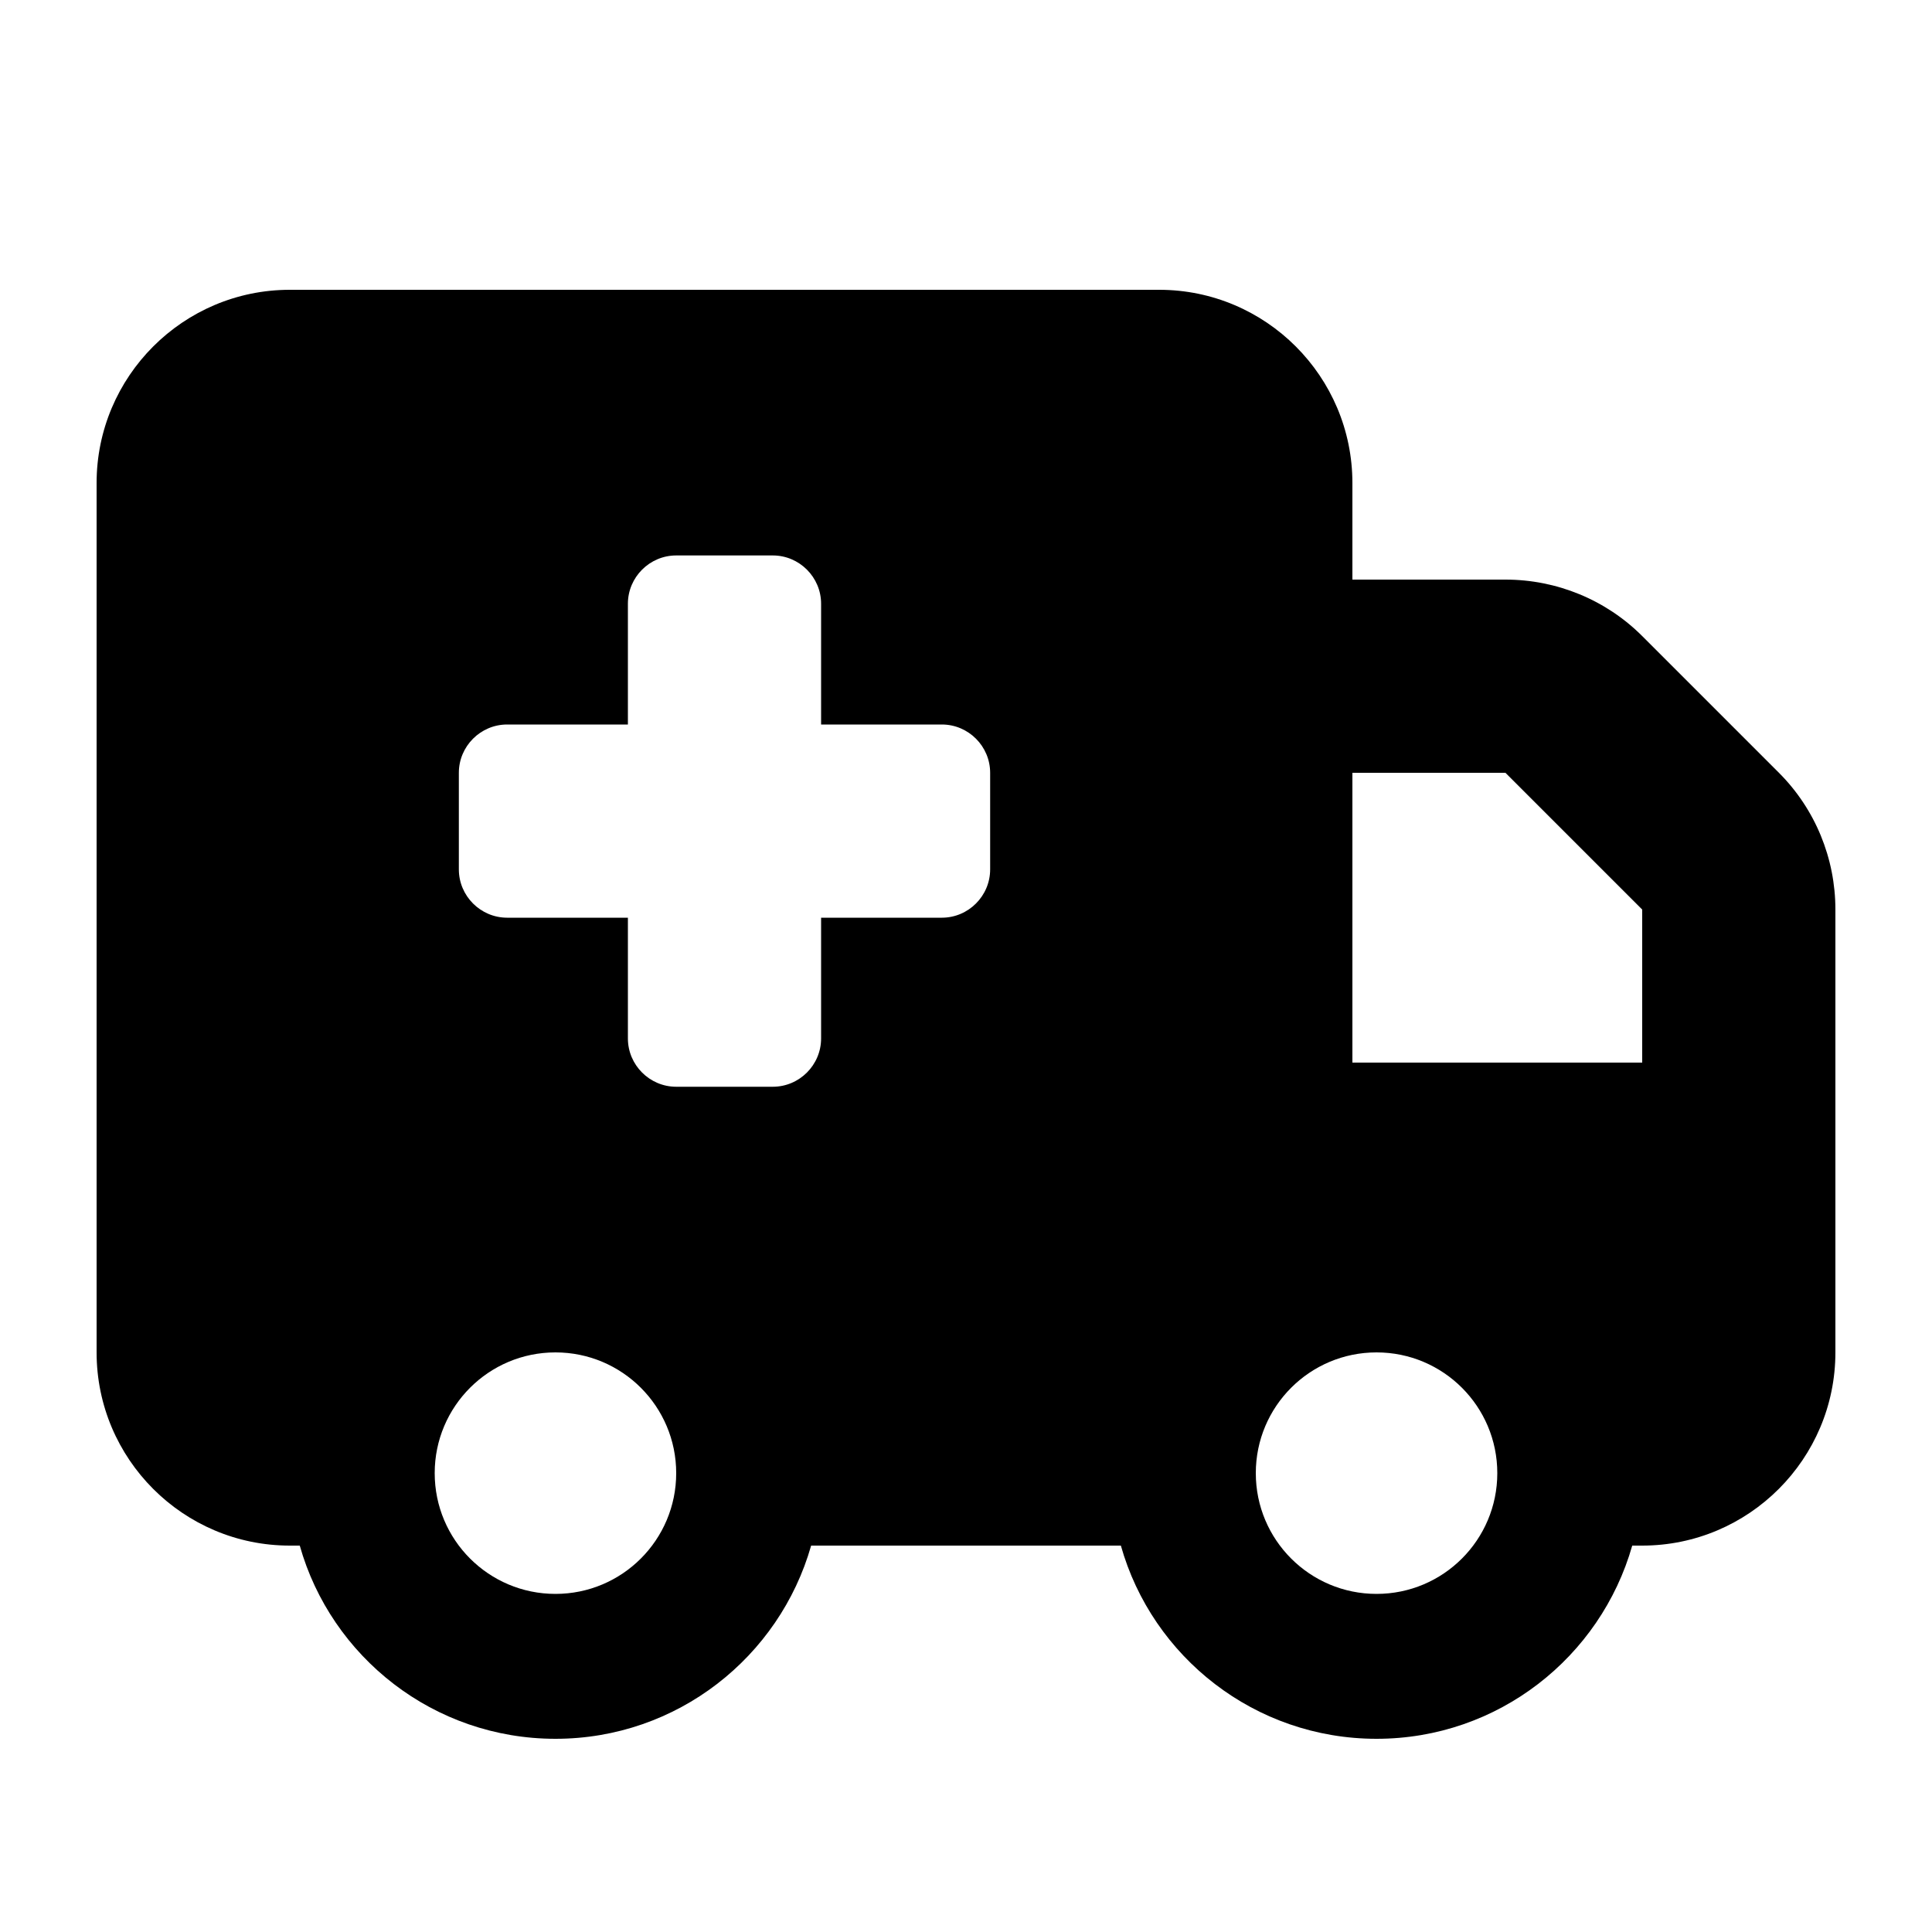
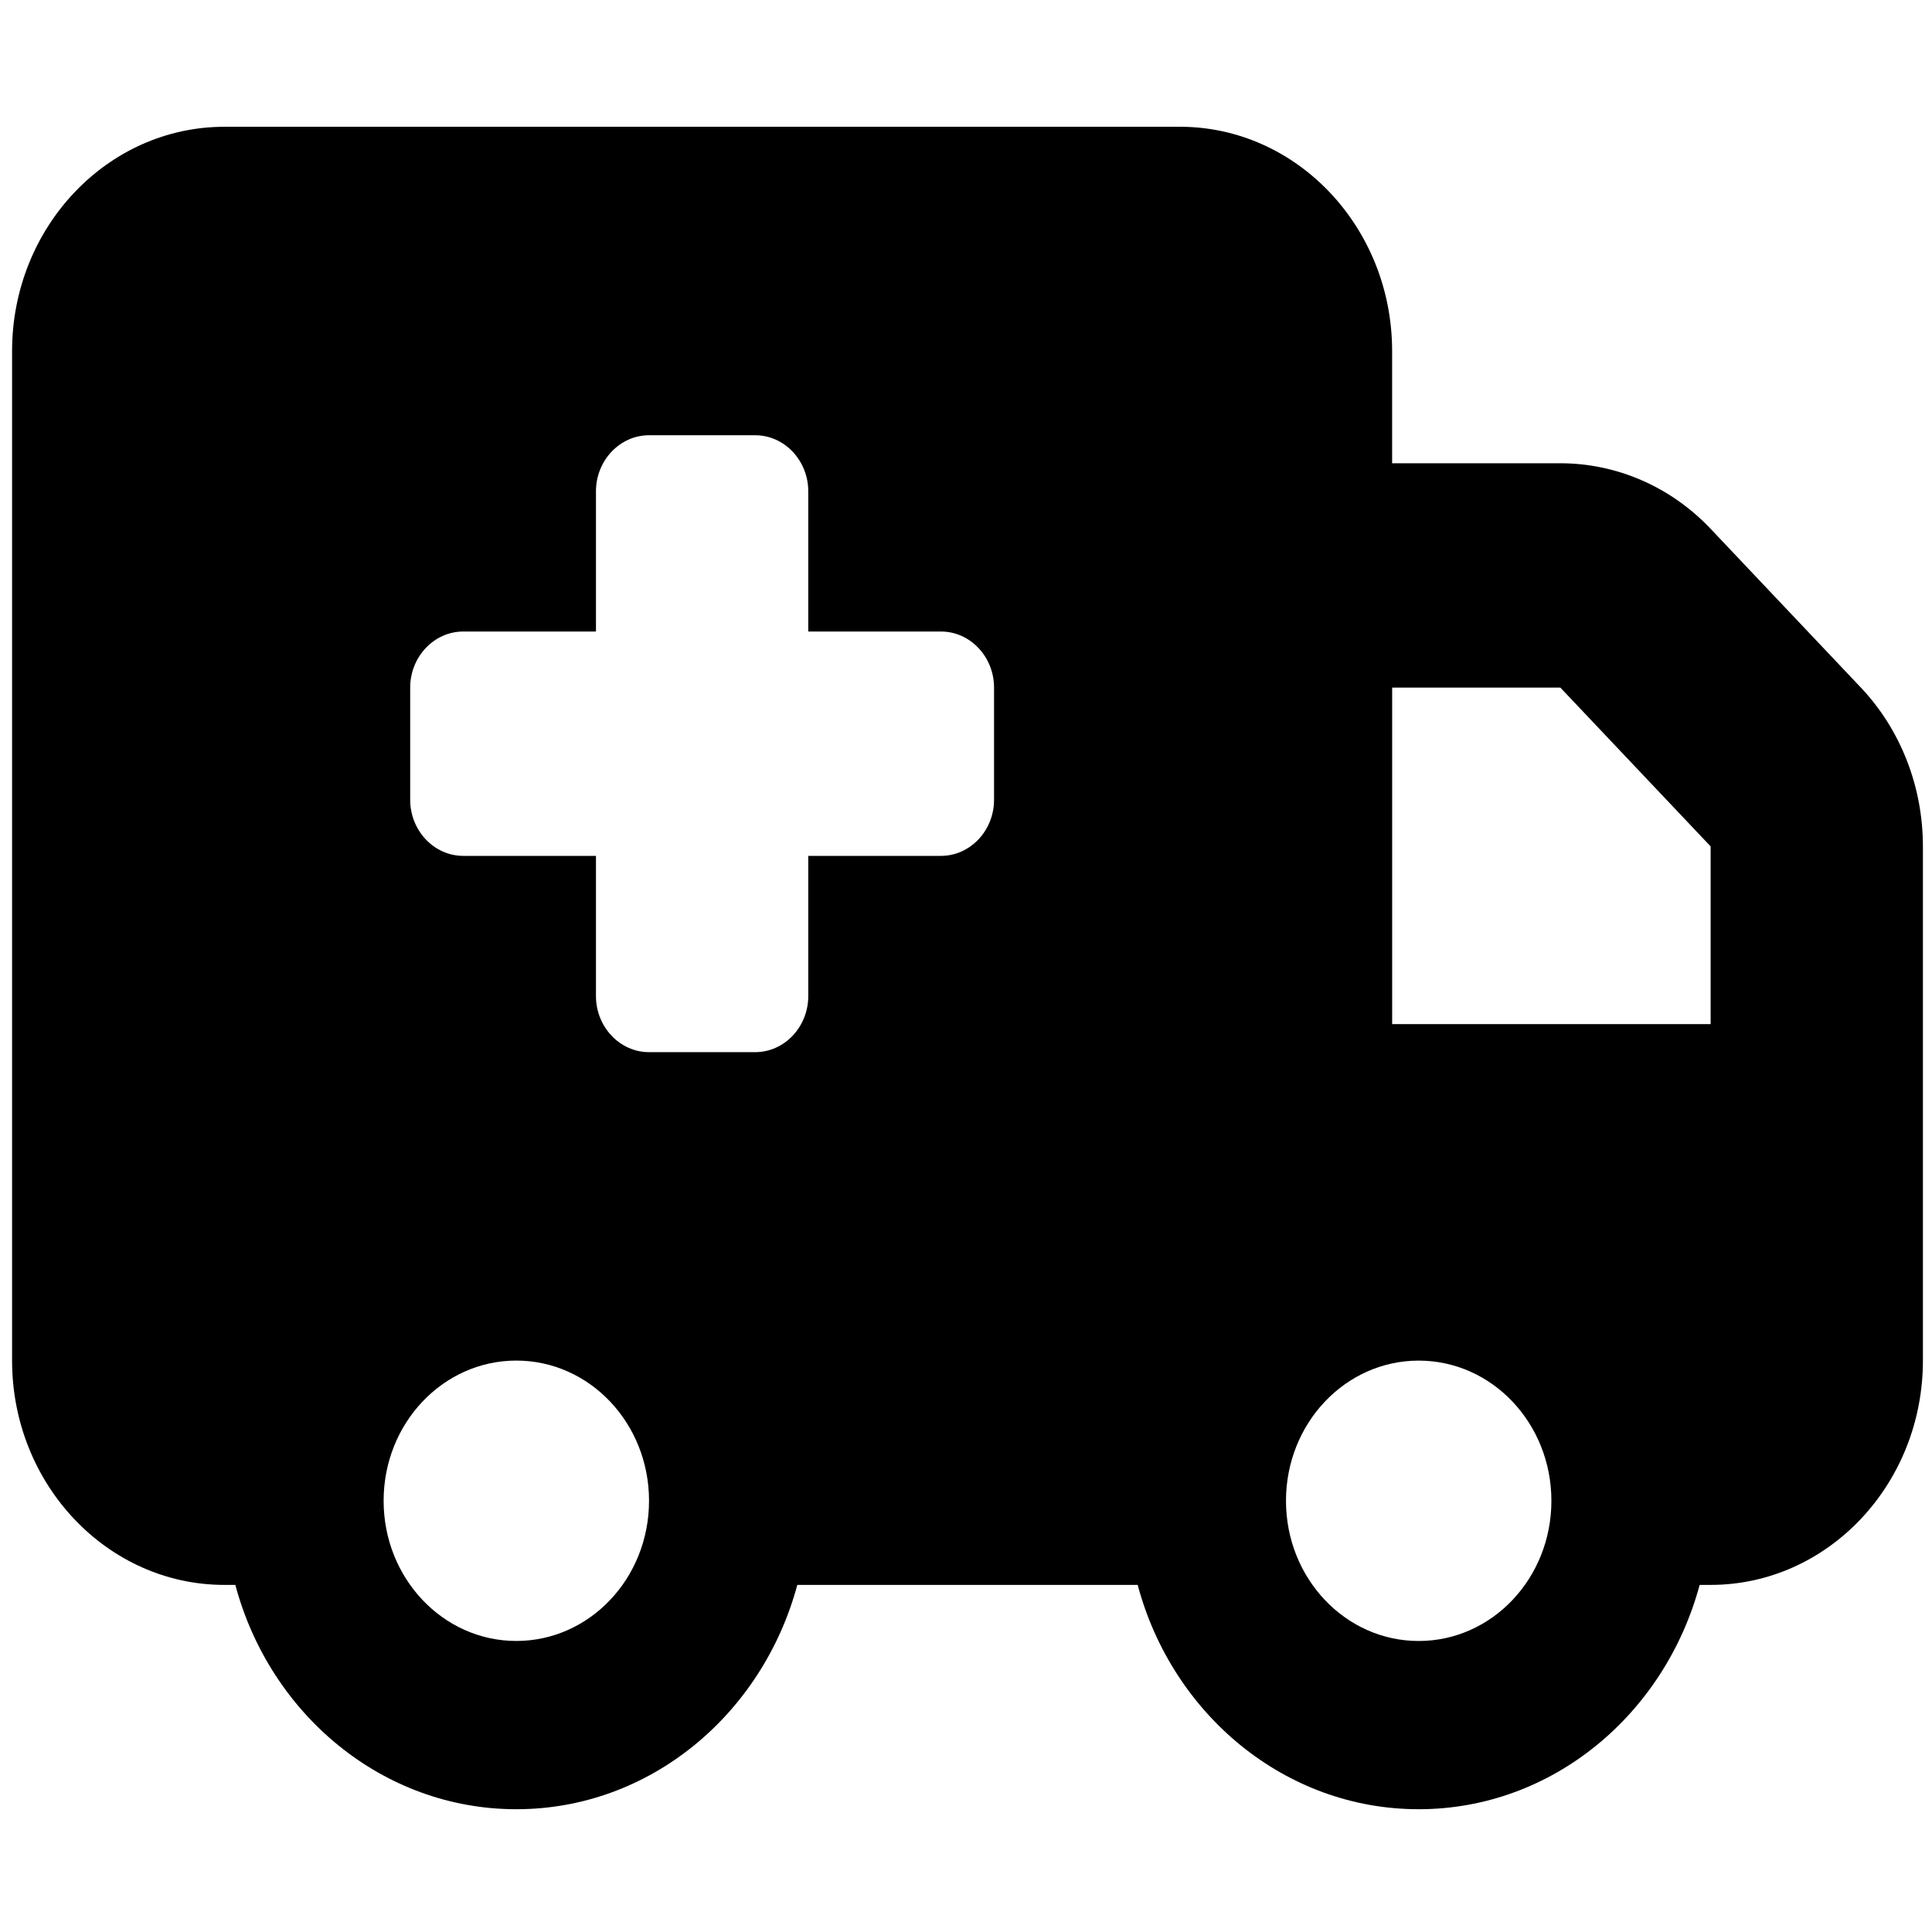
- <svg xmlns="http://www.w3.org/2000/svg" viewBox="0 0 640 640">
-   <path d="M96 96C60.7 96 32 124.7 32 160L32 448C32 483.3 60.7 512 96 512L99.3 512C109.7 548.9 143.7 576 184 576C224.3 576 258.2 548.9 268.7 512L371.3 512C381.7 548.9 415.7 576 456 576C496.3 576 530.2 548.9 540.7 512L544 512C579.3 512 608 483.3 608 448L608 301.3C608 284.3 601.3 268 589.3 256L544 210.7C532 198.7 515.7 192 498.7 192L448 192L448 160C448 124.7 419.3 96 384 96L96 96zM544 301.3L544 352L448 352L448 256L498.7 256L544 301.3zM184 448C206.1 448 224 465.9 224 488C224 510.1 206.1 528 184 528C161.9 528 144 510.1 144 488C144 465.9 161.9 448 184 448zM416 488C416 465.9 433.9 448 456 448C478.1 448 496 465.9 496 488C496 510.1 478.1 528 456 528C433.9 528 416 510.1 416 488zM208 200C208 191.2 215.2 184 224 184L256 184C264.8 184 272 191.2 272 200L272 240L312 240C320.8 240 328 247.2 328 256L328 288C328 296.8 320.8 304 312 304L272 304L272 344C272 352.8 264.8 360 256 360L224 360C215.2 360 208 352.8 208 344L208 304L168 304C159.2 304 152 296.8 152 288L152 256C152 247.2 159.2 240 168 240L208 240L208 200z" />
+ <svg xmlns="http://www.w3.org/2000/svg" id="Layer_1" version="1.1" viewBox="0 0 640 640">
+   <path d="M74.33,42C35.54,42,4,75.32,4,116.31v334.4c0,40.99,31.54,74.31,70.33,74.31h3.63c11.43,42.85,48.79,74.31,93.08,74.31s81.54-31.47,93.08-74.31h112.75c11.43,42.85,48.79,74.31,93.08,74.31s81.54-31.47,93.08-74.31h3.63c38.79,0,70.33-33.32,70.33-74.31v-170.34c0-19.74-7.36-38.66-20.55-52.6l-49.78-52.6c-13.19-13.93-31.1-21.71-49.78-21.71h-55.72v-37.16c0-40.99-31.54-74.31-70.33-74.31H74.33ZM566.67,280.38v58.87h-105.5v-111.47h55.72l49.78,52.6ZM171.04,450.71c24.29,0,43.96,20.78,43.96,46.44s-19.67,46.44-43.96,46.44-43.96-20.78-43.96-46.44,19.67-46.44,43.96-46.44ZM426,497.16c0-25.66,19.67-46.44,43.96-46.44s43.96,20.78,43.96,46.44-19.67,46.44-43.96,46.44-43.96-20.78-43.96-46.44ZM197.42,162.76c0-10.22,7.91-18.58,17.58-18.58h35.17c9.67,0,17.58,8.36,17.58,18.58v46.44h43.96c9.67,0,17.58,8.36,17.58,18.58v37.16c0,10.22-7.91,18.58-17.58,18.58h-43.96v46.44c0,10.22-7.91,18.58-17.58,18.58h-35.17c-9.67,0-17.58-8.36-17.58-18.58v-46.44h-43.96c-9.67,0-17.58-8.36-17.58-18.58v-37.16c0-10.22,7.91-18.58,17.58-18.58h43.96v-46.44Z" />
</svg>
